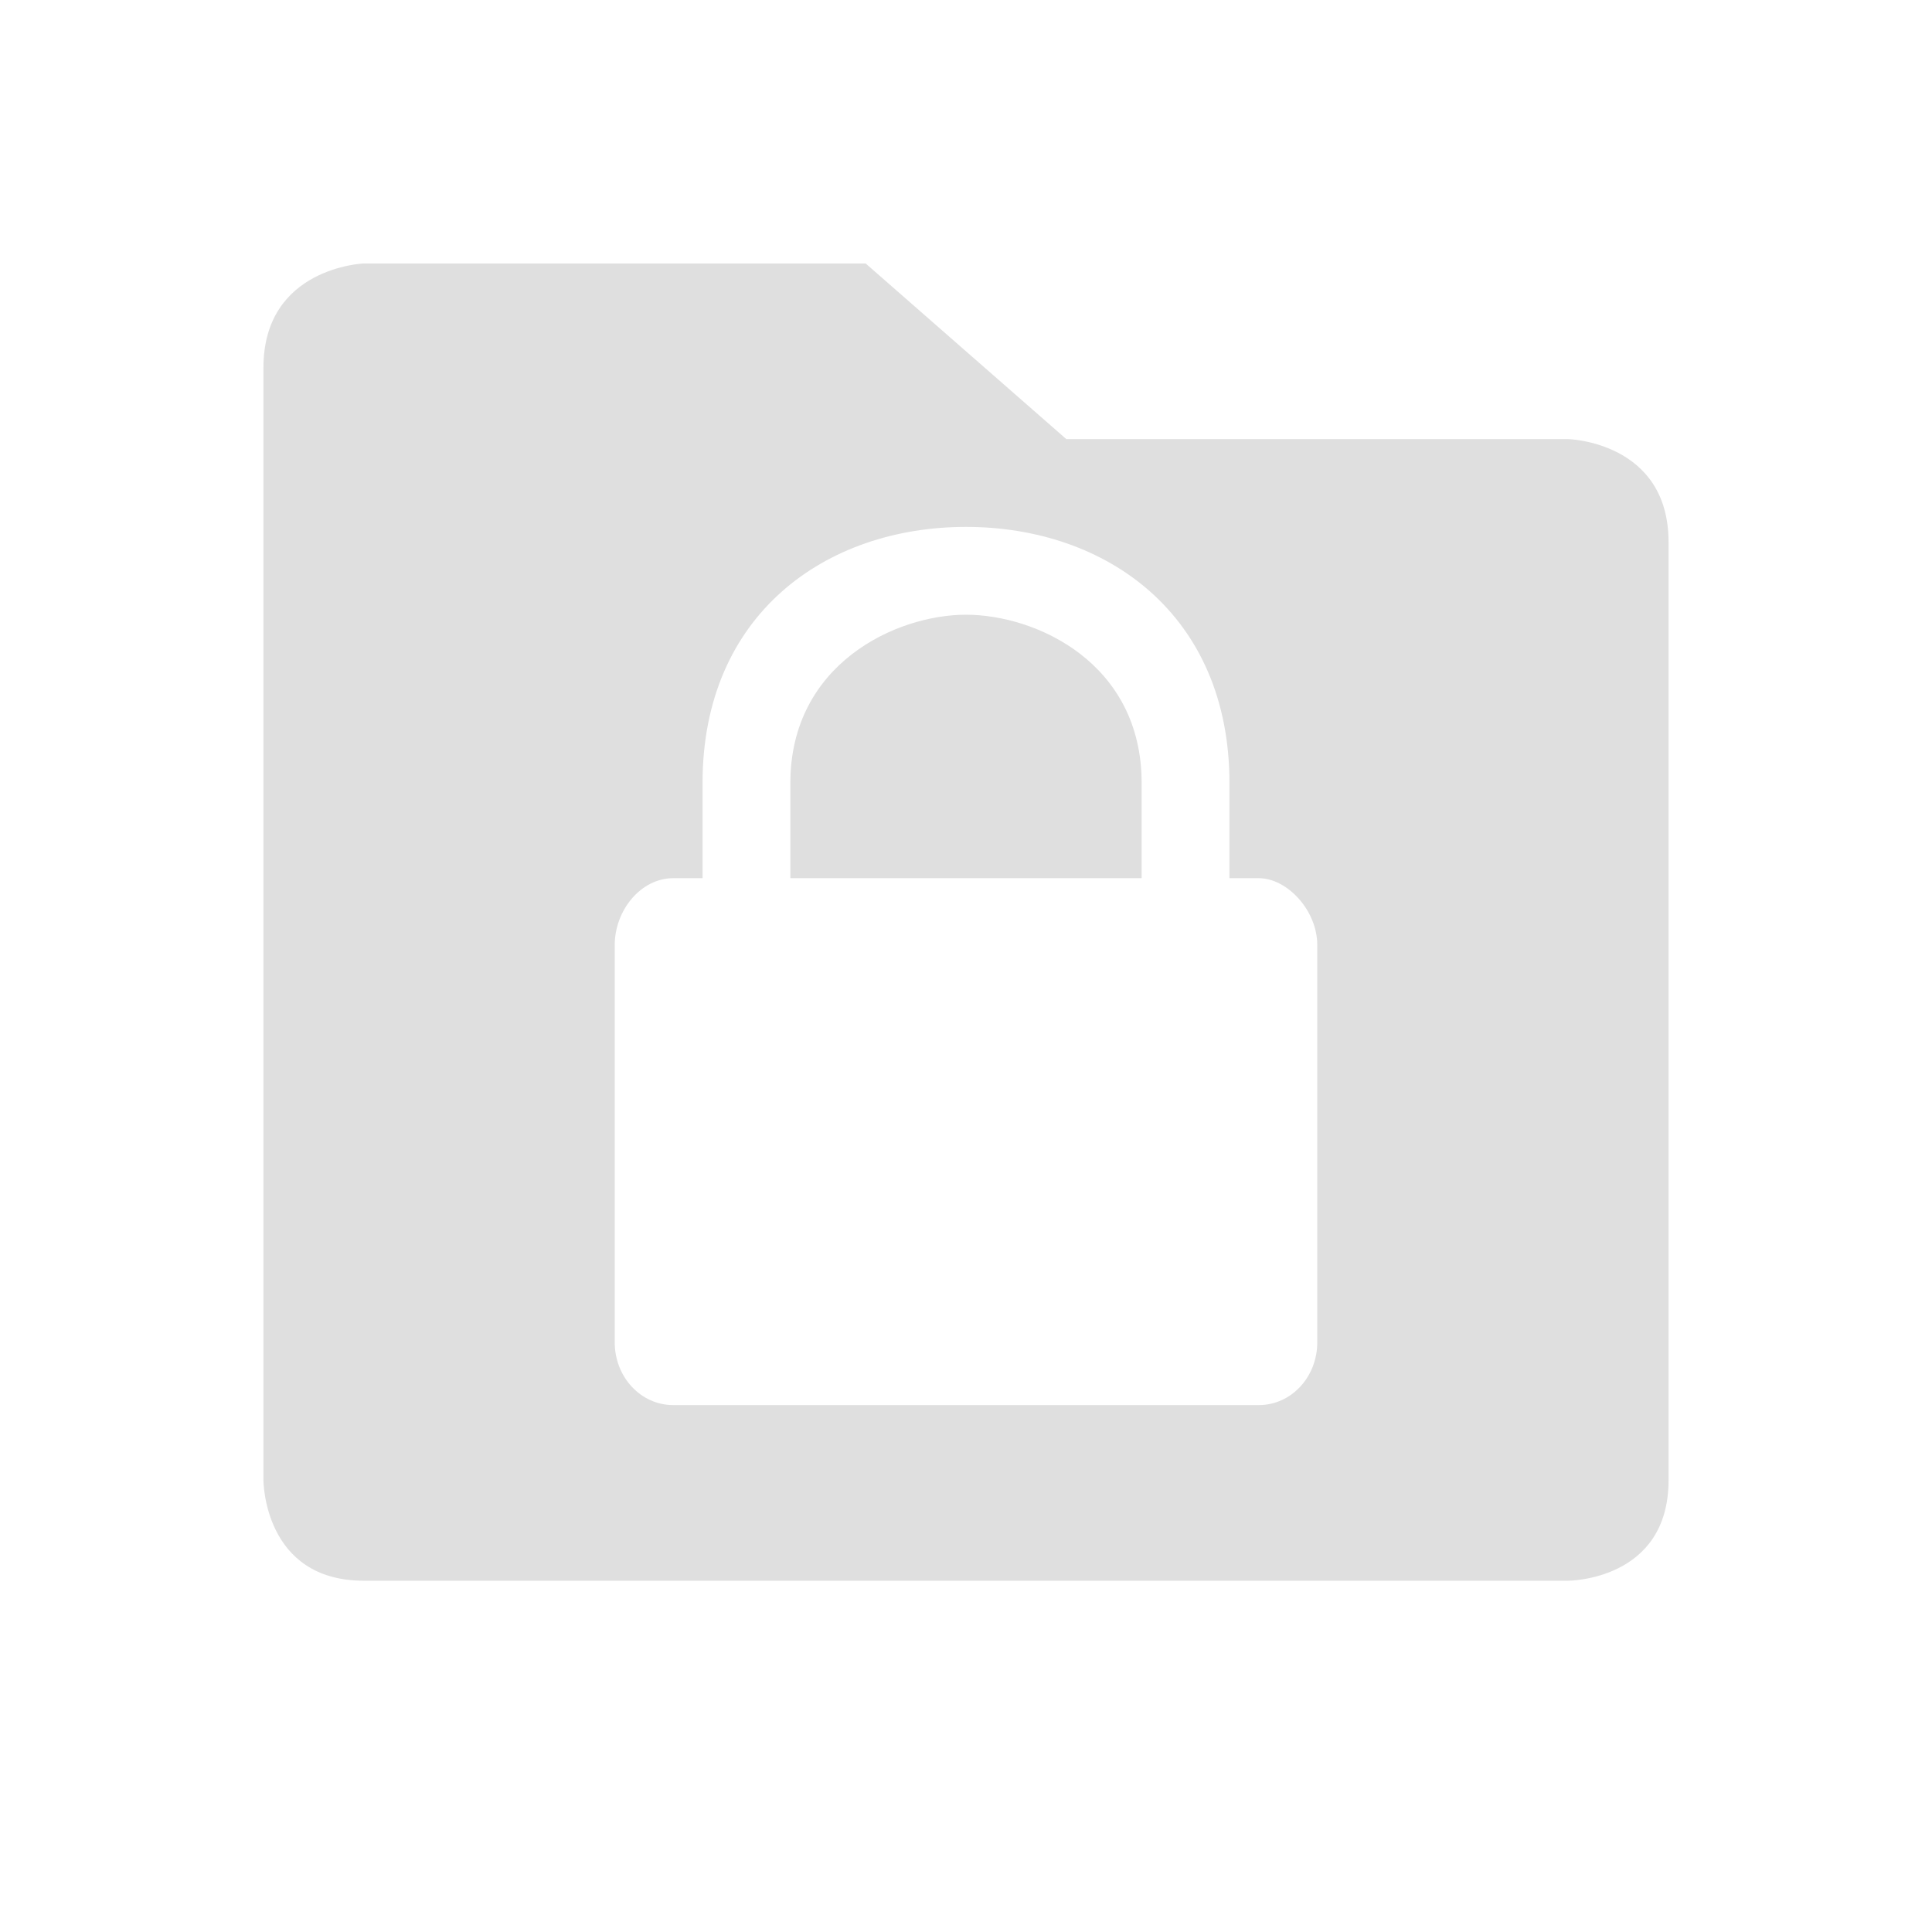
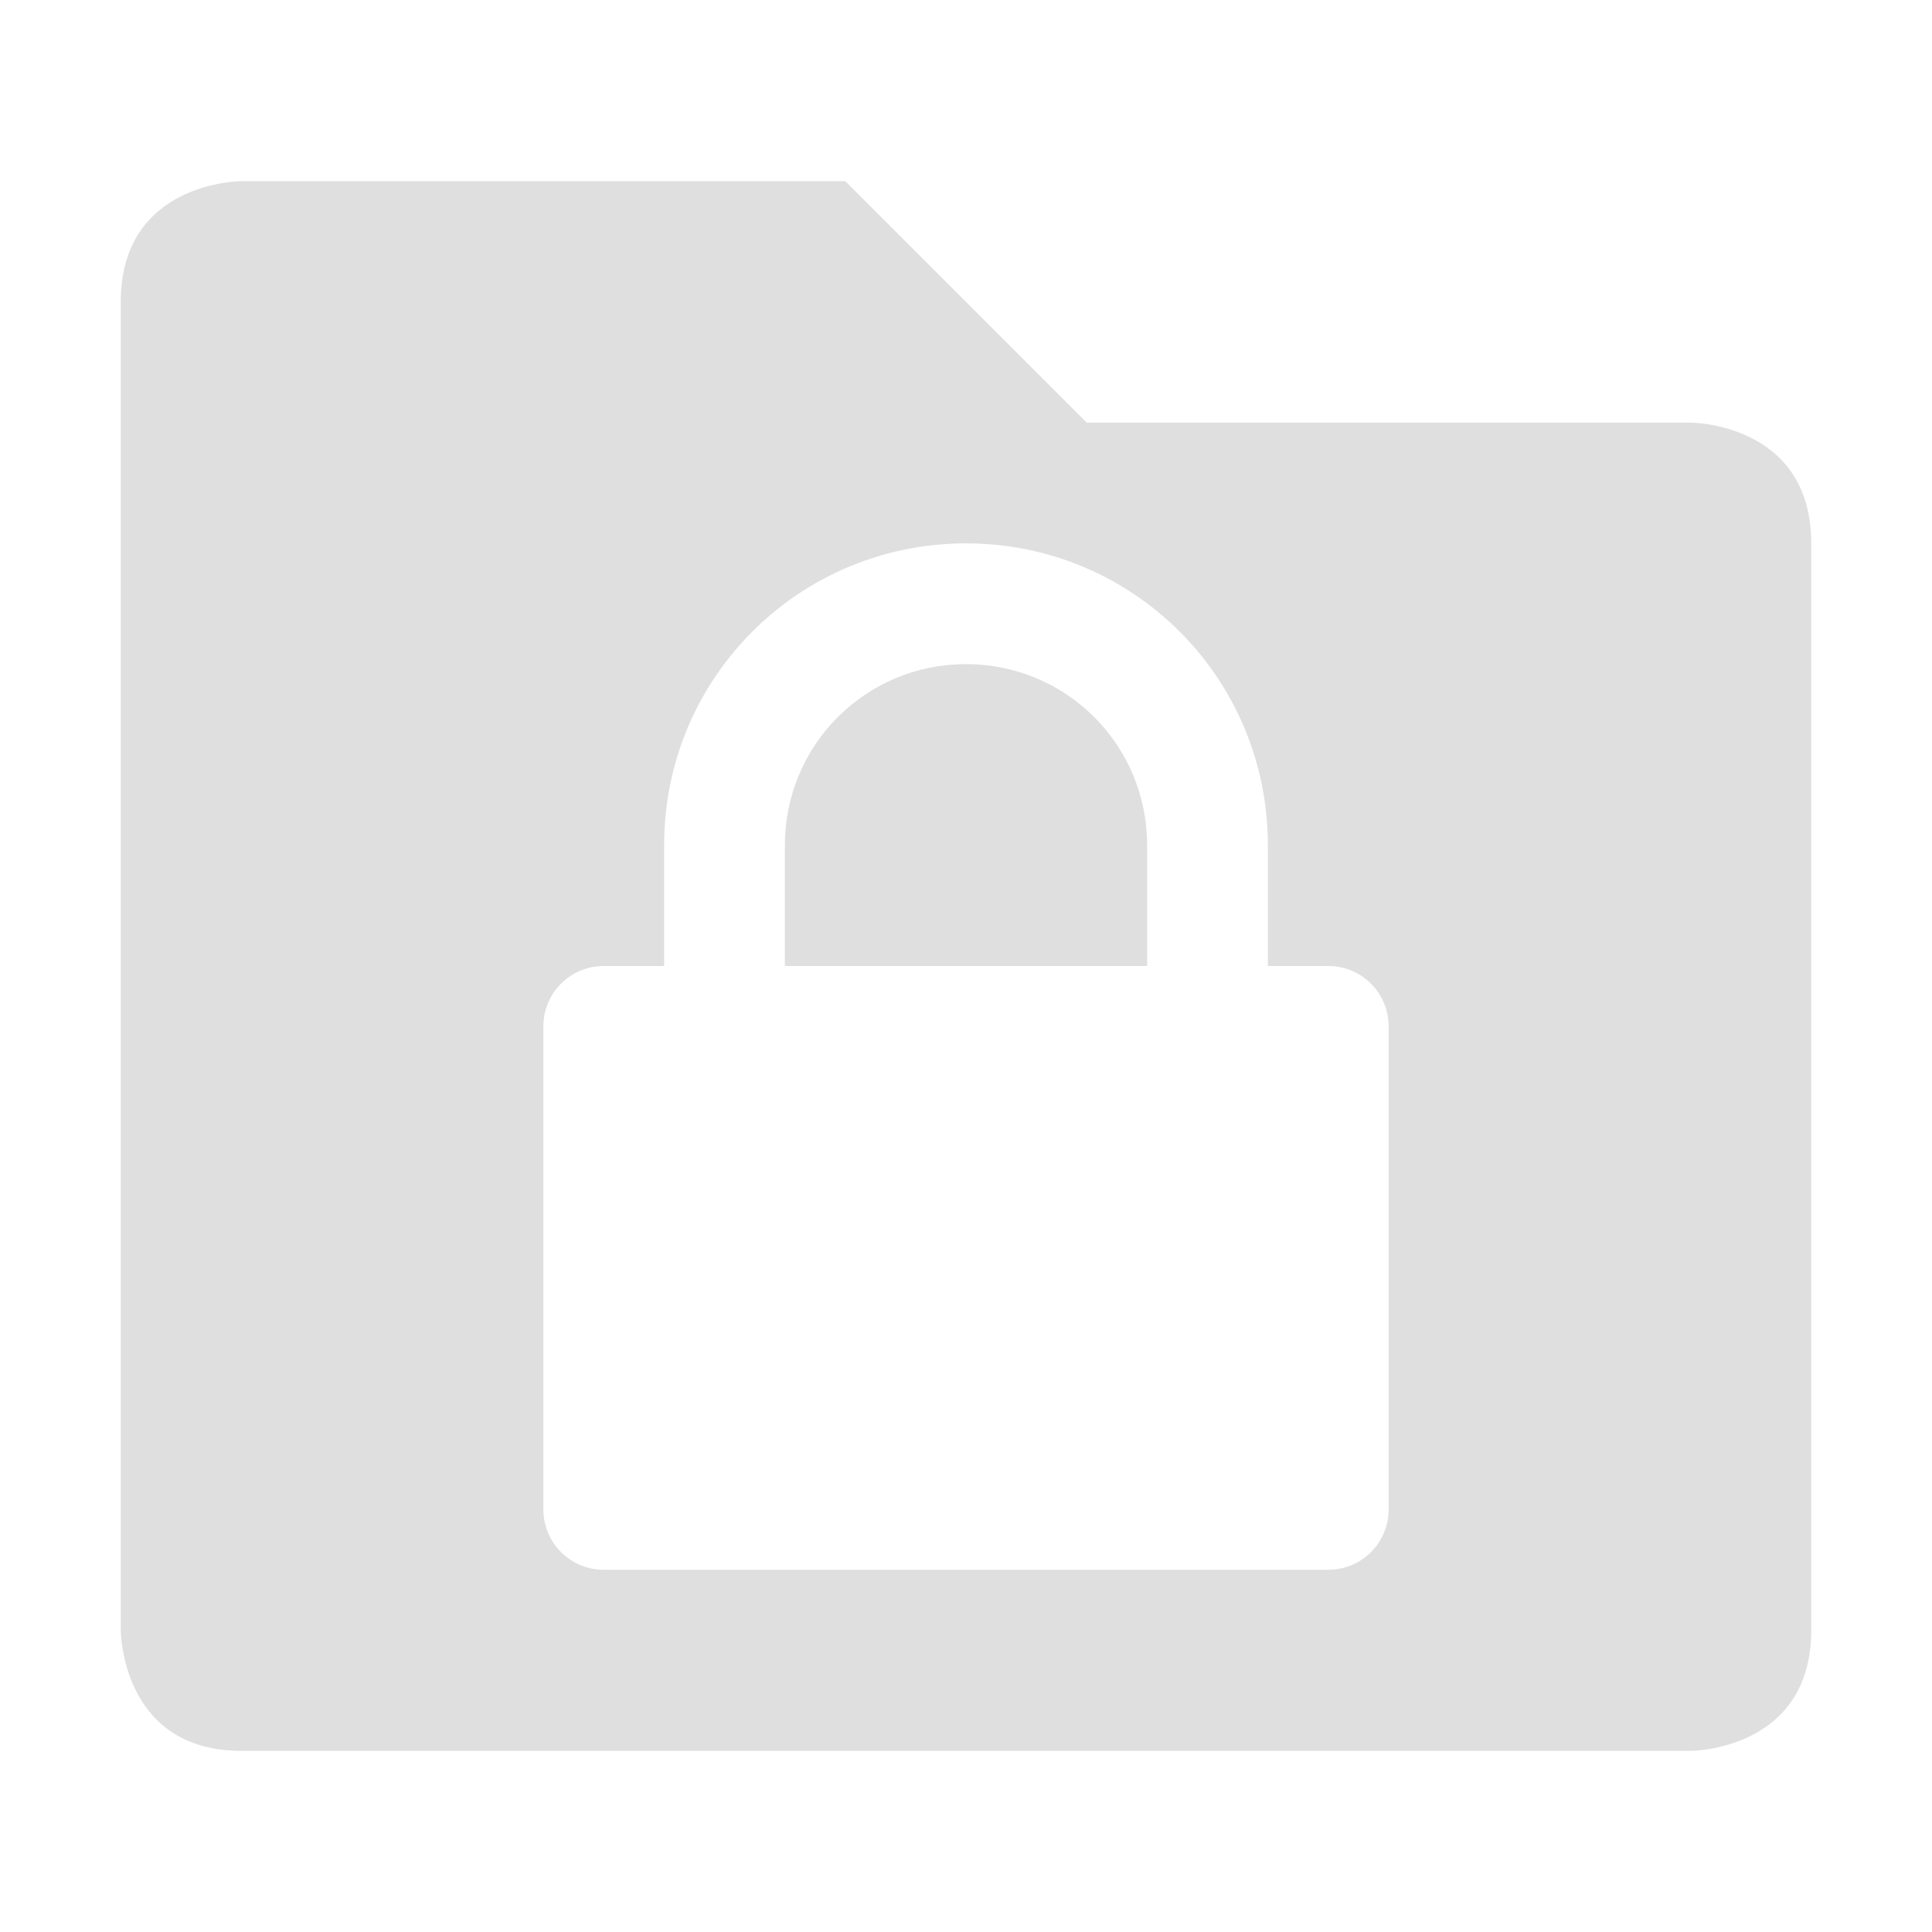
- <svg xmlns="http://www.w3.org/2000/svg" id="svg30" width="22" height="22" version="1.1" viewBox="0 0 22 22">
+ <svg xmlns="http://www.w3.org/2000/svg" width="32" height="32" version="1.1" viewBox="0 0 32 32">
+   <g id="22-22-plasmavault" transform="translate(32,10)">
+     <rect style="opacity:0" width="22" height="22" x="0" y="0" />
+     <path style="fill:#dfdfdf" d="m 4.143,3 c 0,0 -1.143,0.043 -1.143,1.186 V 16.857 c 0,0 -2.79e-4,1.143 1.143,1.143 H 17.857 C 17.857,18 19,18 19,16.857 V 6.172 c 0,-1.143 -1.143,-1.172 -1.143,-1.172 h -5.715 l -2.285,-2 z m 6.857,3 c 1.6,0 3,0.999 3,2.916 V 10 h 0.334 C 14.657,10 15,10.366 15,10.762 v 4.523 C 15,15.681 14.703,16 14.334,16 H 7.666 c -0.369,0 -0.666,-0.319 -0.666,-0.715 V 10.762 C 7,10.366 7.297,10 7.666,10 h 0.334 V 8.916 C 8,6.999 9.4,6 11,6 Z m 0,1 c -0.8,0 -2,0.563 -2,1.916 V 10 H 13 V 8.916 c 0,-1.366 -1.2,-1.916 -2,-1.916 z" />
+   </g>
  <g id="plasmavault">
-     <rect style="opacity:0;fill:#2b0000;fill-opacity:0.404" id="rect2" width="22" height="22" x="0" y="0" />
-     <path style="fill:#dfdfdf" id="path4" d="m 4.143,3 c 0,0 -1.143,0.043 -1.143,1.186 V 16.857 c 0,0 -2.79e-4,1.143 1.143,1.143 H 17.857 C 17.857,18 19,18 19,16.857 V 6.172 c 0,-1.143 -1.143,-1.172 -1.143,-1.172 h -5.715 l -2.285,-2 z m 6.857,3 c 1.6,0 3,0.999 3,2.916 V 10 h 0.334 C 14.657,10 15,10.366 15,10.762 v 4.523 C 15,15.681 14.703,16 14.334,16 H 7.666 c -0.369,0 -0.666,-0.319 -0.666,-0.715 V 10.762 C 7,10.366 7.297,10 7.666,10 h 0.334 V 8.916 C 8,6.999 9.4,6 11,6 Z m 0,1 c -0.8,0 -2,0.563 -2,1.916 V 10 H 13 V 8.916 c 0,-1.366 -1.2,-1.916 -2,-1.916 z" />
+     <rect width="32" height="32" x="0" y="0" style="opacity:0.001" />
+     <path style="fill:#dfdfdf" d="M 4 3 C 4 3 2 3 2 5 L 2 27 C 2 27 2 29 4 29 L 28 29 C 28 29 30 29 30 27 L 30 9 C 30 7 28 7 28 7 L 18 7 L 14 3 L 4 3 z M 16 9 C 18.77 9 21 11.23 21 14 L 21 16 L 22 16 C 22.554 16 23 16.446 23 17 L 23 25 C 23 25.554 22.554 26 22 26 L 10 26 C 9.446 26 9 25.554 9 25 L 9 17 C 9 16.446 9.446 16 10 16 L 11 16 L 11 14 C 11 11.23 13.23 9 16 9 z M 16 11 C 14.338 11 13 12.338 13 14 L 13 16 L 19 16 L 19 14 C 19 12.338 17.662 11 16 11 z" />
  </g>
</svg>
